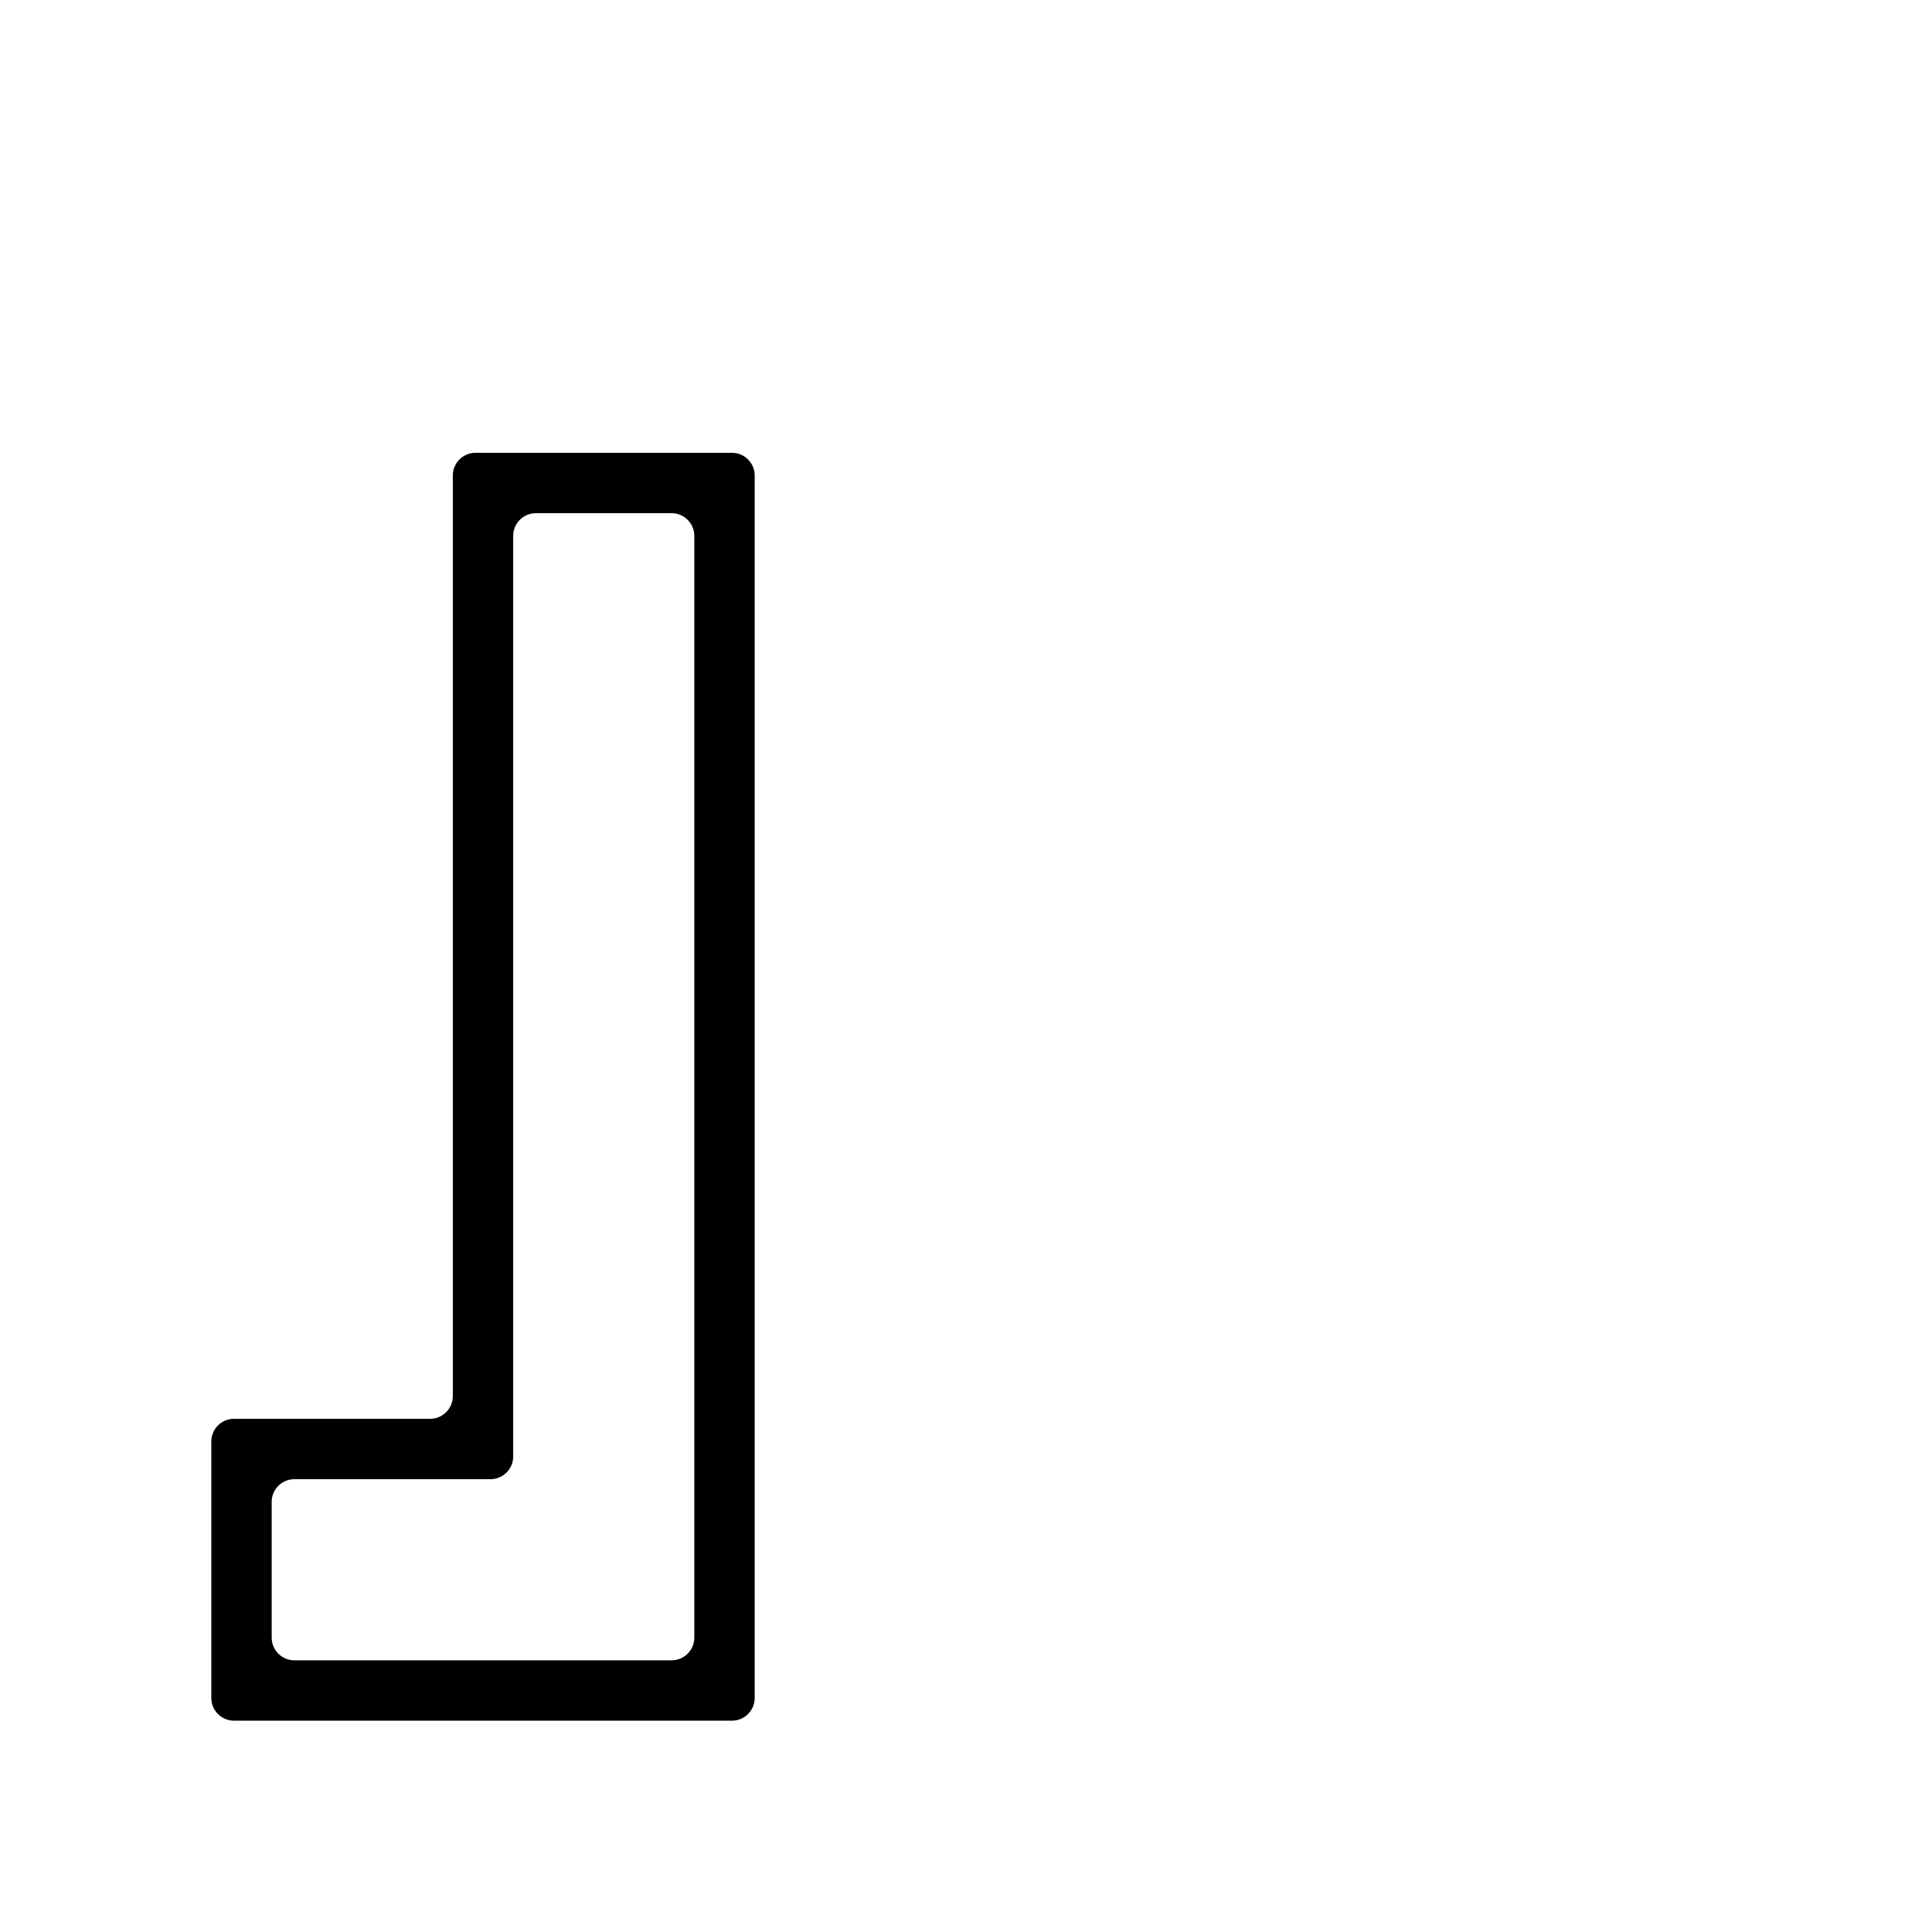
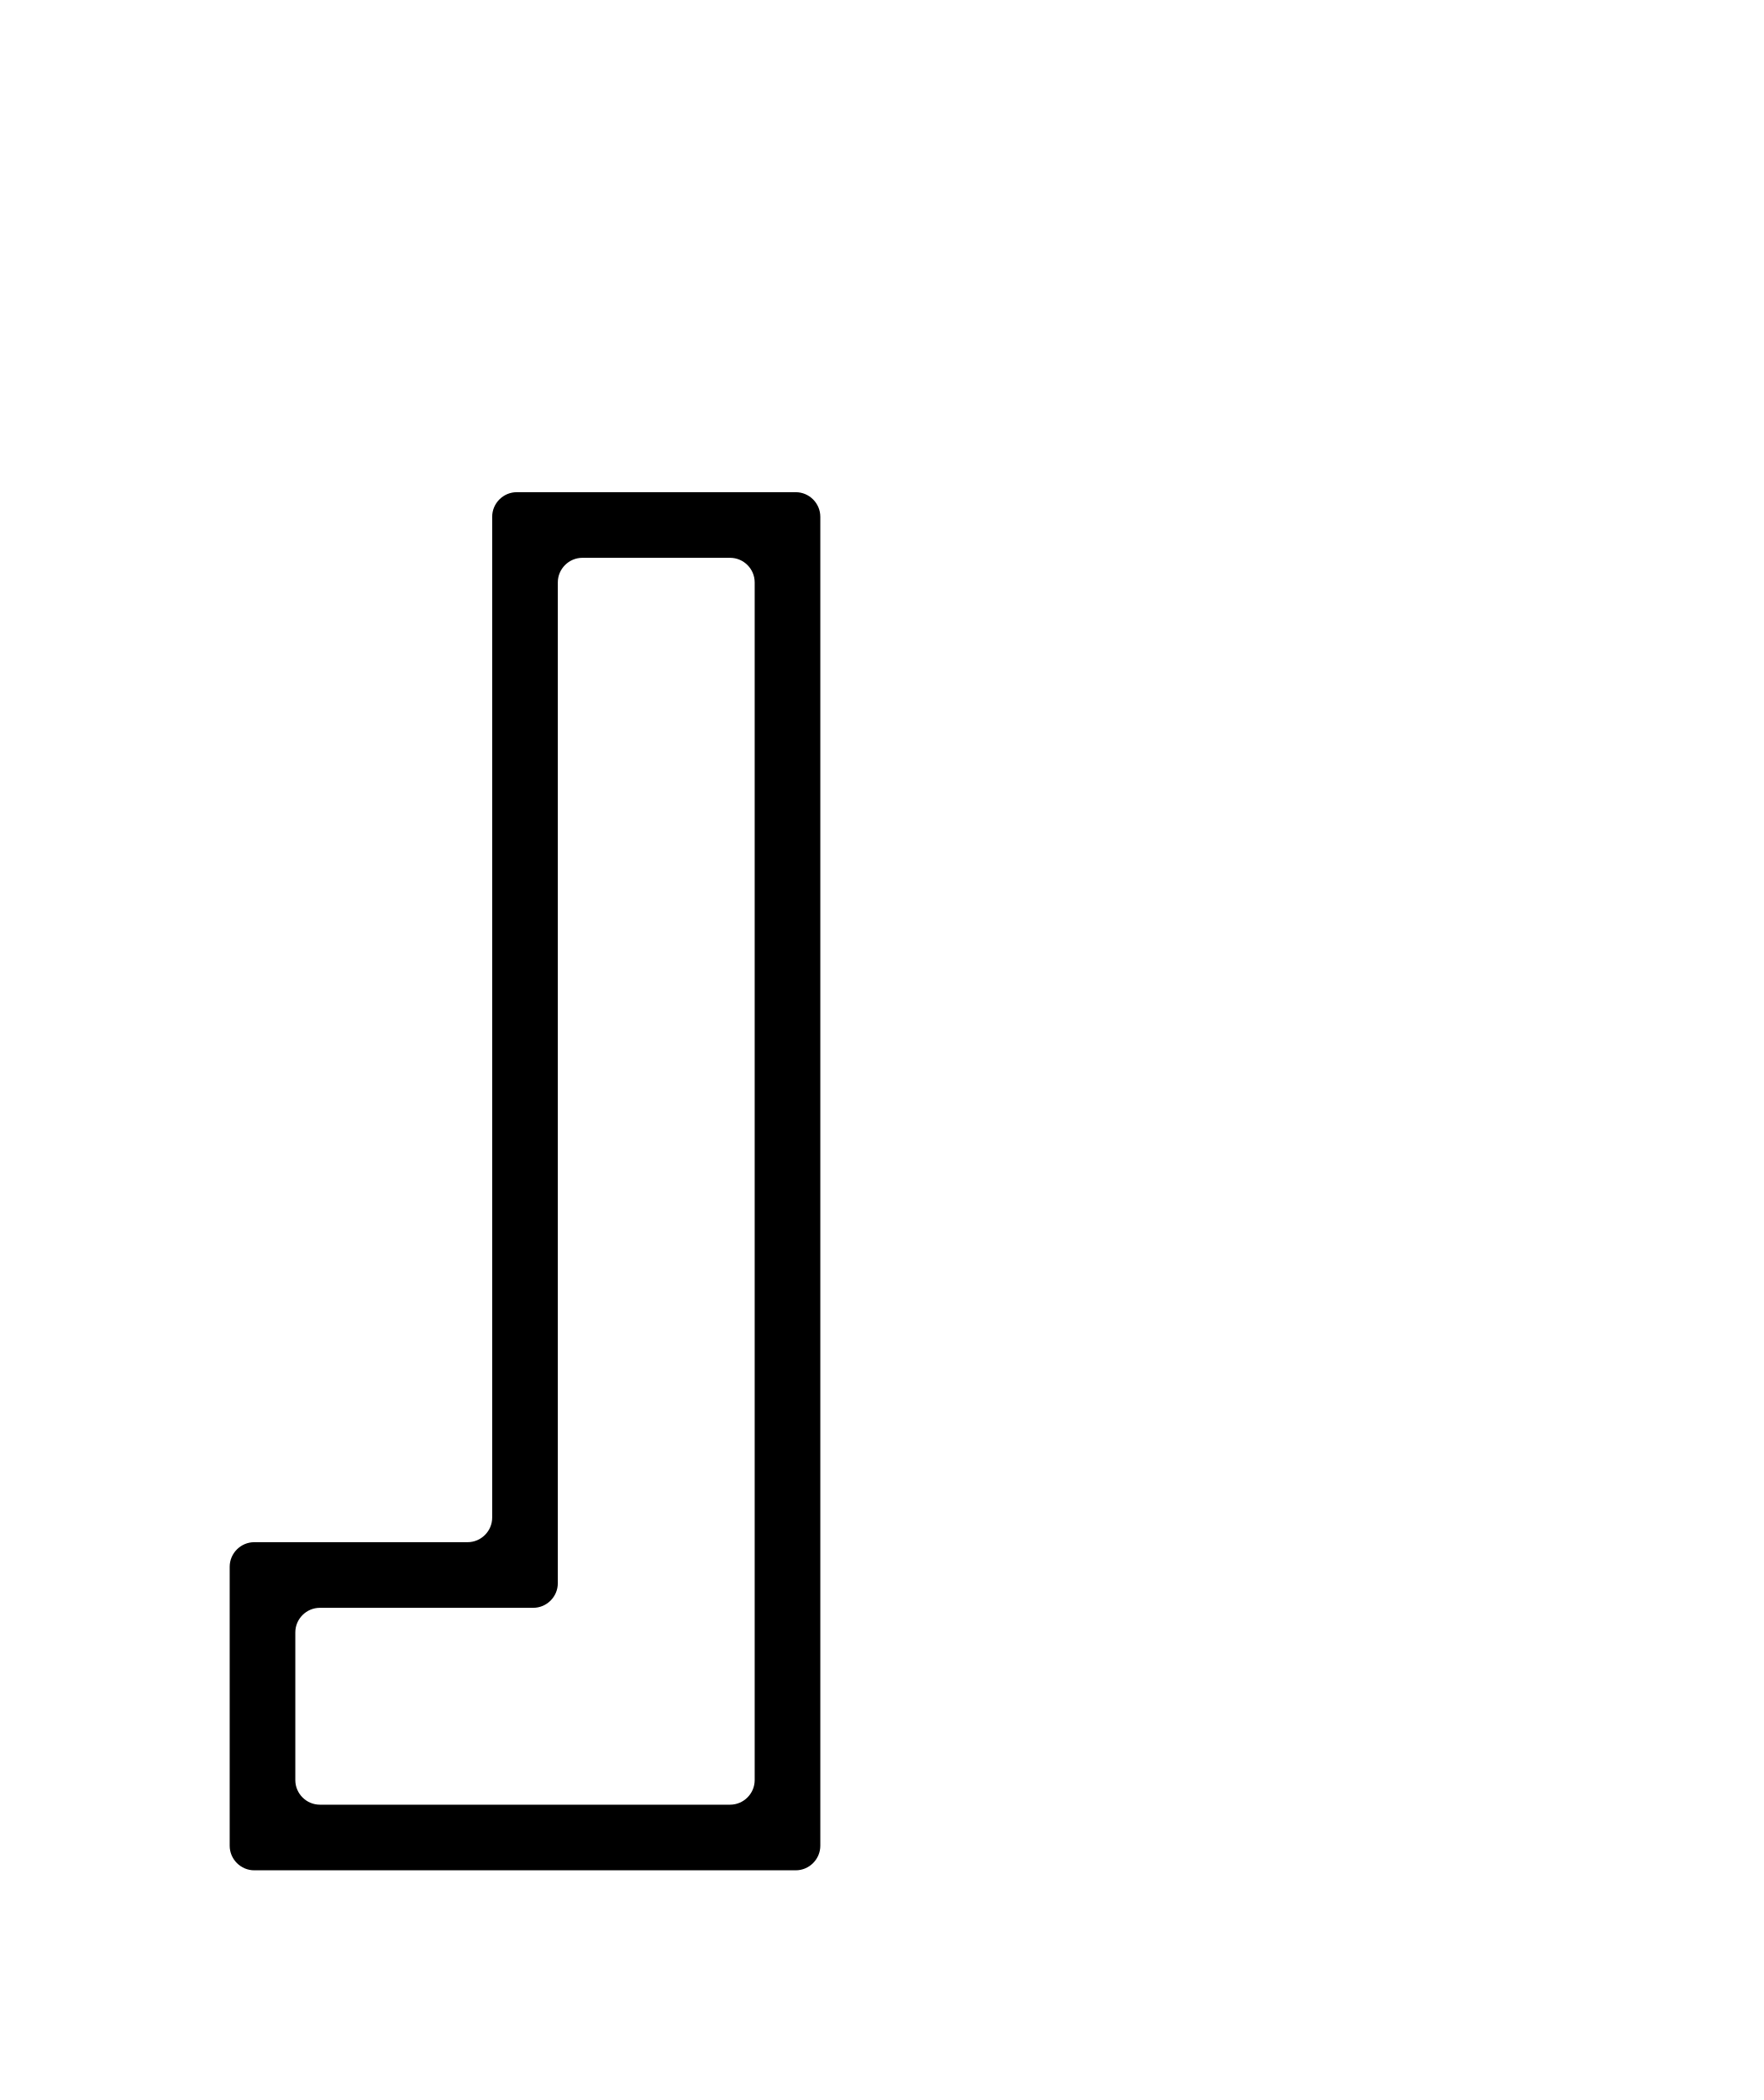
- <svg xmlns="http://www.w3.org/2000/svg" version="1.1" id="图层_1" x="0px" y="0px" viewBox="0 0 1024 1024" style="enable-background:new 0 0 1024 1024;" xml:space="preserve">
+ <svg xmlns="http://www.w3.org/2000/svg" version="1.1" id="图层_1" x="0px" y="0px" viewBox="0 0 860 1024" style="enable-background:new 0 0 860 1024;" xml:space="preserve">
  <path d="M388,912H124c-6.6,0-12-5.4-12-12V764c0-6.6,5.4-12,12-12h104c6.6,0,12-5.4,12-12V252c0-6.6,5.4-12,12-12h136  c6.6,0,12,5.4,12,12v648C400,906.6,394.6,912,388,912z M156,880h200c6.6,0,12-5.4,12-12V284c0-6.6-5.4-12-12-12h-72  c-6.6,0-12,5.4-12,12v488c0,6.6-5.4,12-12,12H156c-6.6,0-12,5.4-12,12v72C144,874.6,149.4,880,156,880z" />
</svg>
